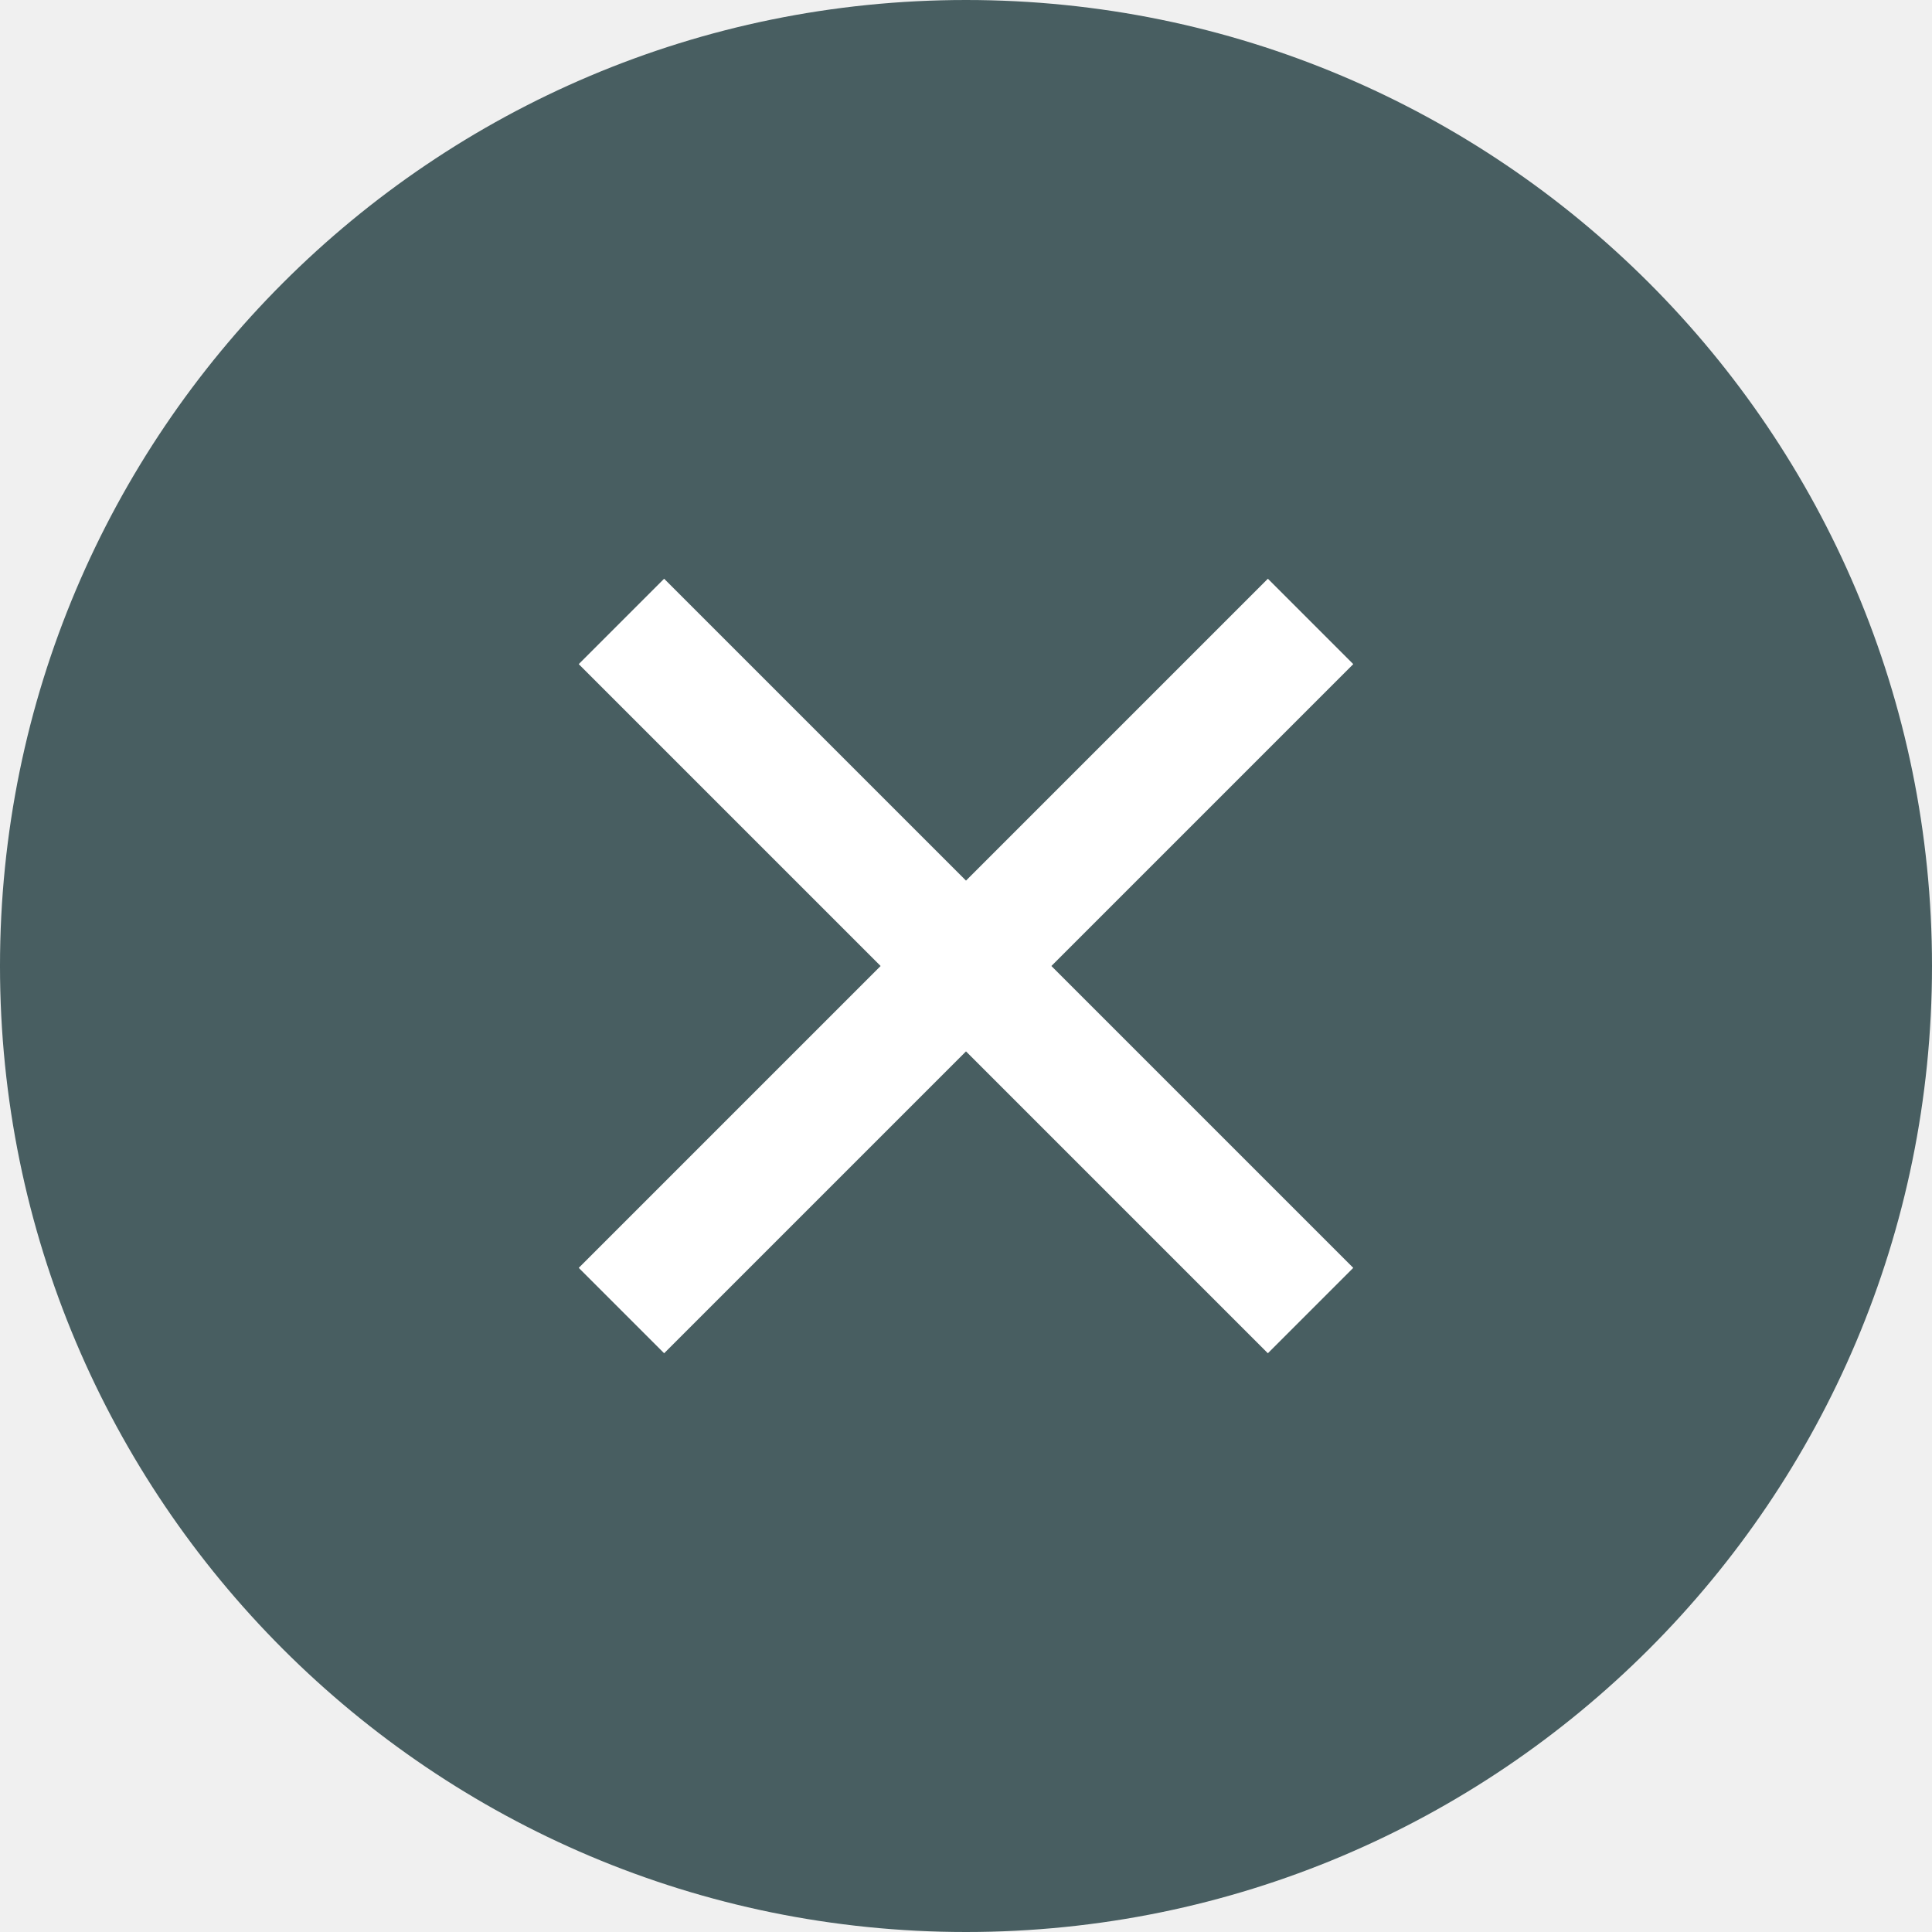
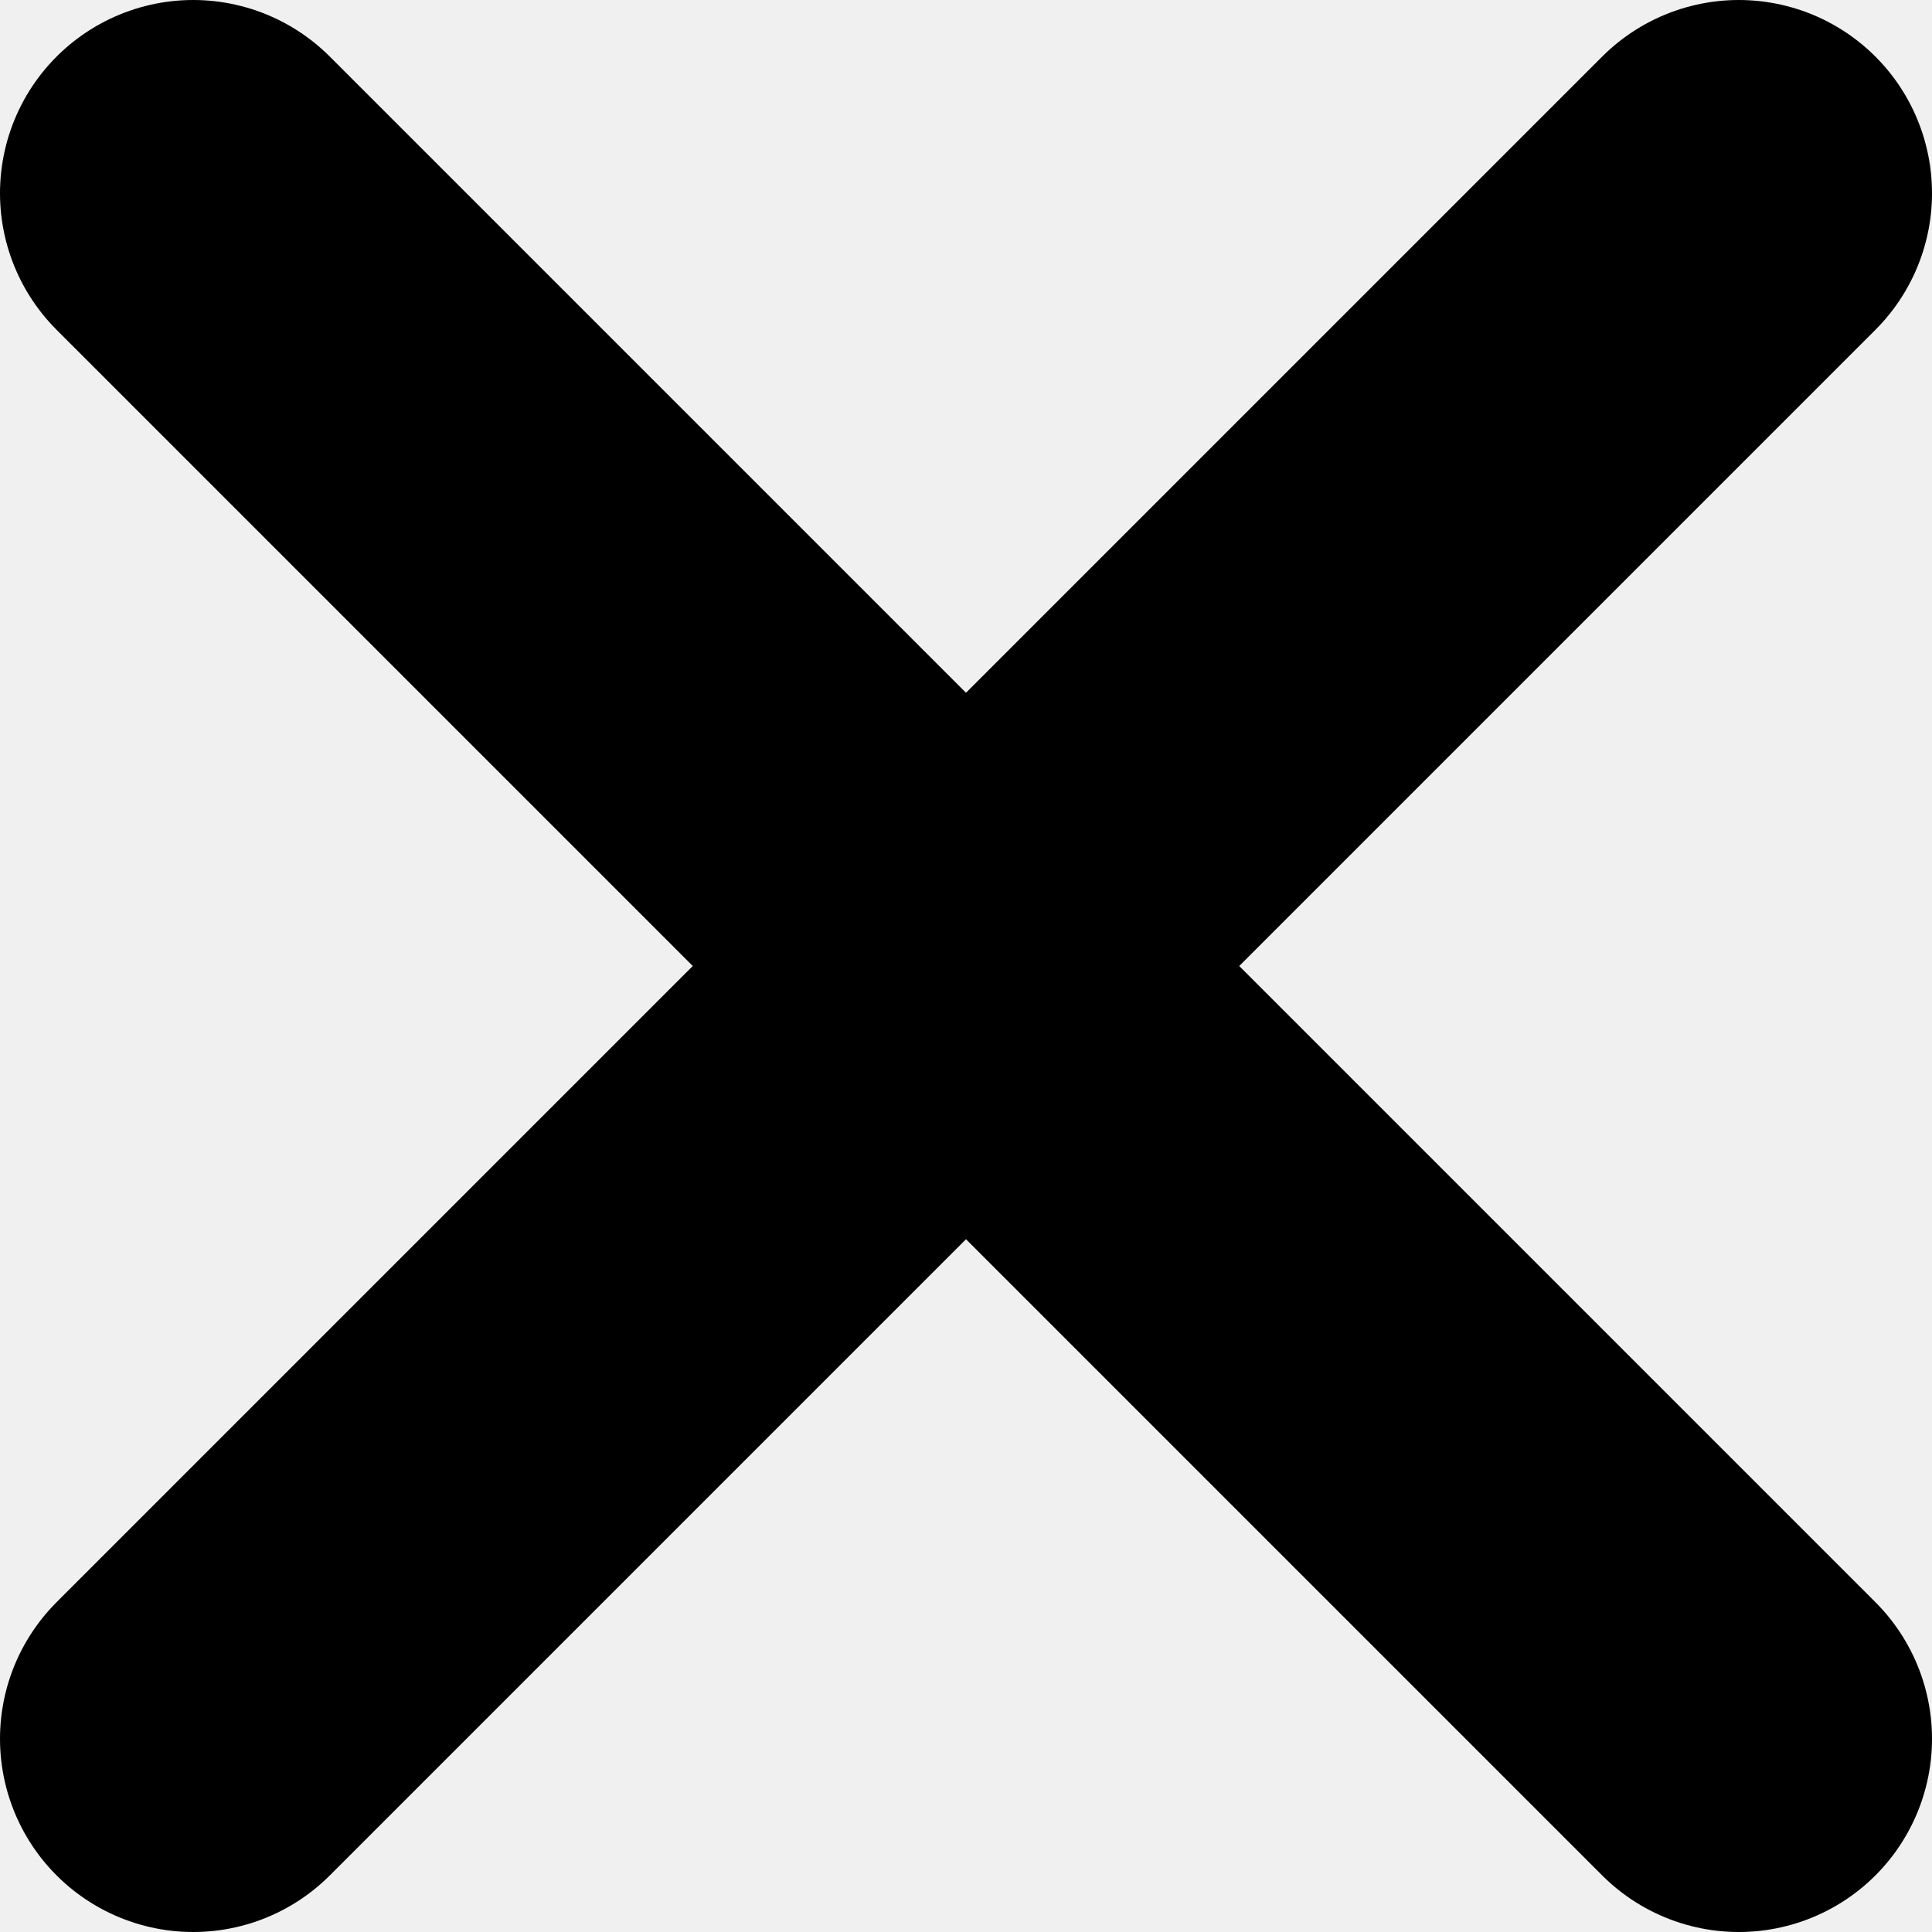
- <svg xmlns="http://www.w3.org/2000/svg" width="24" height="24" viewBox="0 0 24 24" fill="none">
-   <g opacity="0.7" filter="url(#filter0_b_542_8782)">
-     <circle cx="12" cy="12" r="12" fill="#002024" />
-   </g>
-   <path d="M15.75 8.25L8.25 15.75M8.25 8.25L15.75 15.75" stroke="white" stroke-width="1.5" stroke-linecap="square" />
-   <defs>
-     <filter id="filter0_b_542_8782" x="-4" y="-4" width="32" height="32" filterUnits="userSpaceOnUse" color-interpolation-filters="sRGB">
-       <feFlood flood-opacity="0" result="BackgroundImageFix" />
-       <feGaussianBlur in="BackgroundImageFix" stdDeviation="2" />
-       <feComposite in2="SourceAlpha" operator="in" result="effect1_backgroundBlur_542_8782" />
-       <feBlend mode="normal" in="SourceGraphic" in2="effect1_backgroundBlur_542_8782" result="shape" />
-     </filter>
-   </defs>
+ <svg xmlns="http://www.w3.org/2000/svg" width="10" height="10" viewBox="0 0 10 10" fill="none">
+   <path d="M9 1L1 9M1 1L9 9" stroke="black" stroke-width="2" stroke-linecap="round" stroke-linejoin="round" />
</svg>
